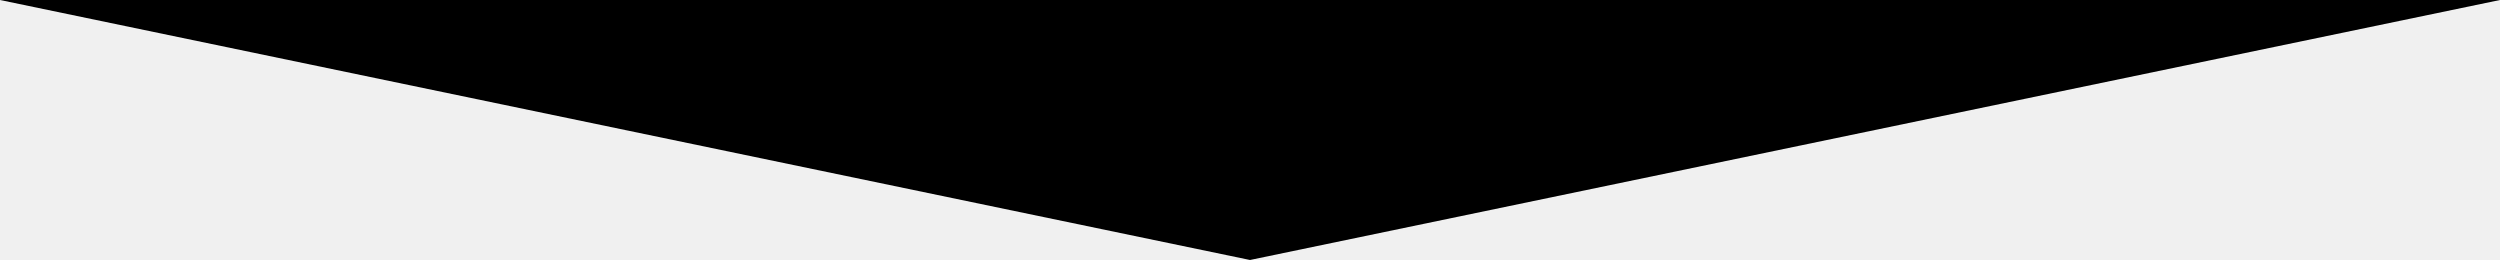
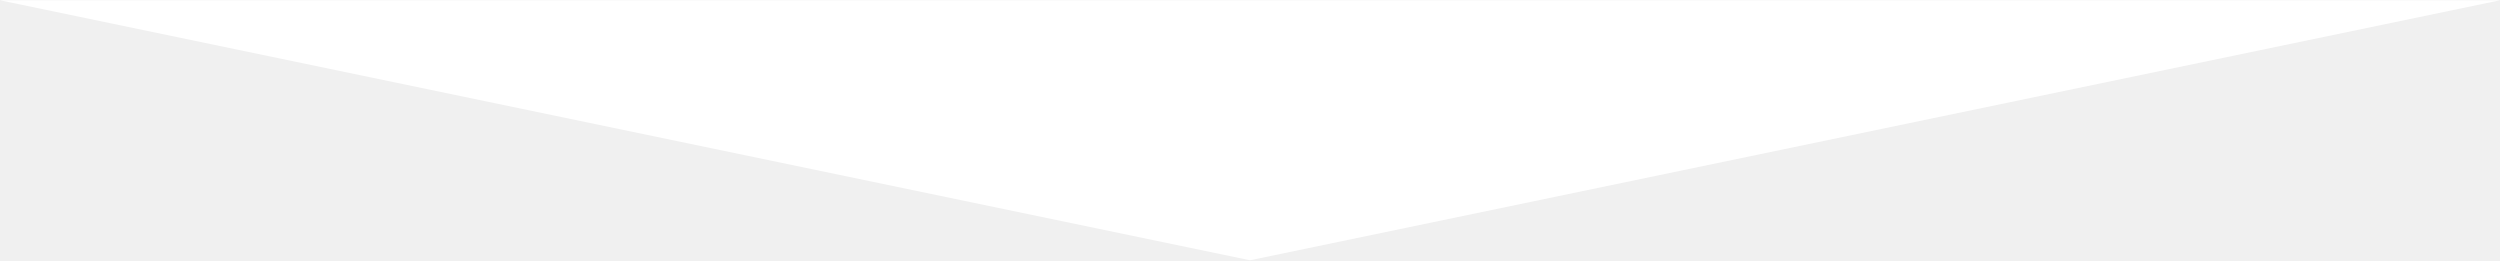
- <svg xmlns="http://www.w3.org/2000/svg" version="1.0" id="Layer_1" x="0px" y="0px" width="595.28px" height="61.905px" viewBox="0 0 595.28 61.905" enable-background="new 0 0 595.28 61.905" xml:space="preserve">
-   <polygon fill="#000000" points="297.64,61.905 0,0 595.28,0 " />
+ <svg xmlns="http://www.w3.org/2000/svg" version="1.0" id="Layer_1" x="0px" y="0px" width="595" height="62" viewBox="0 0 595.28 61.905" enable-background="new 0 0 595.28 61.905" xml:space="preserve">
+   <polygon fill="#ffffff" points="297.64,61.905 0,0 595.28,0 " />
</svg>
